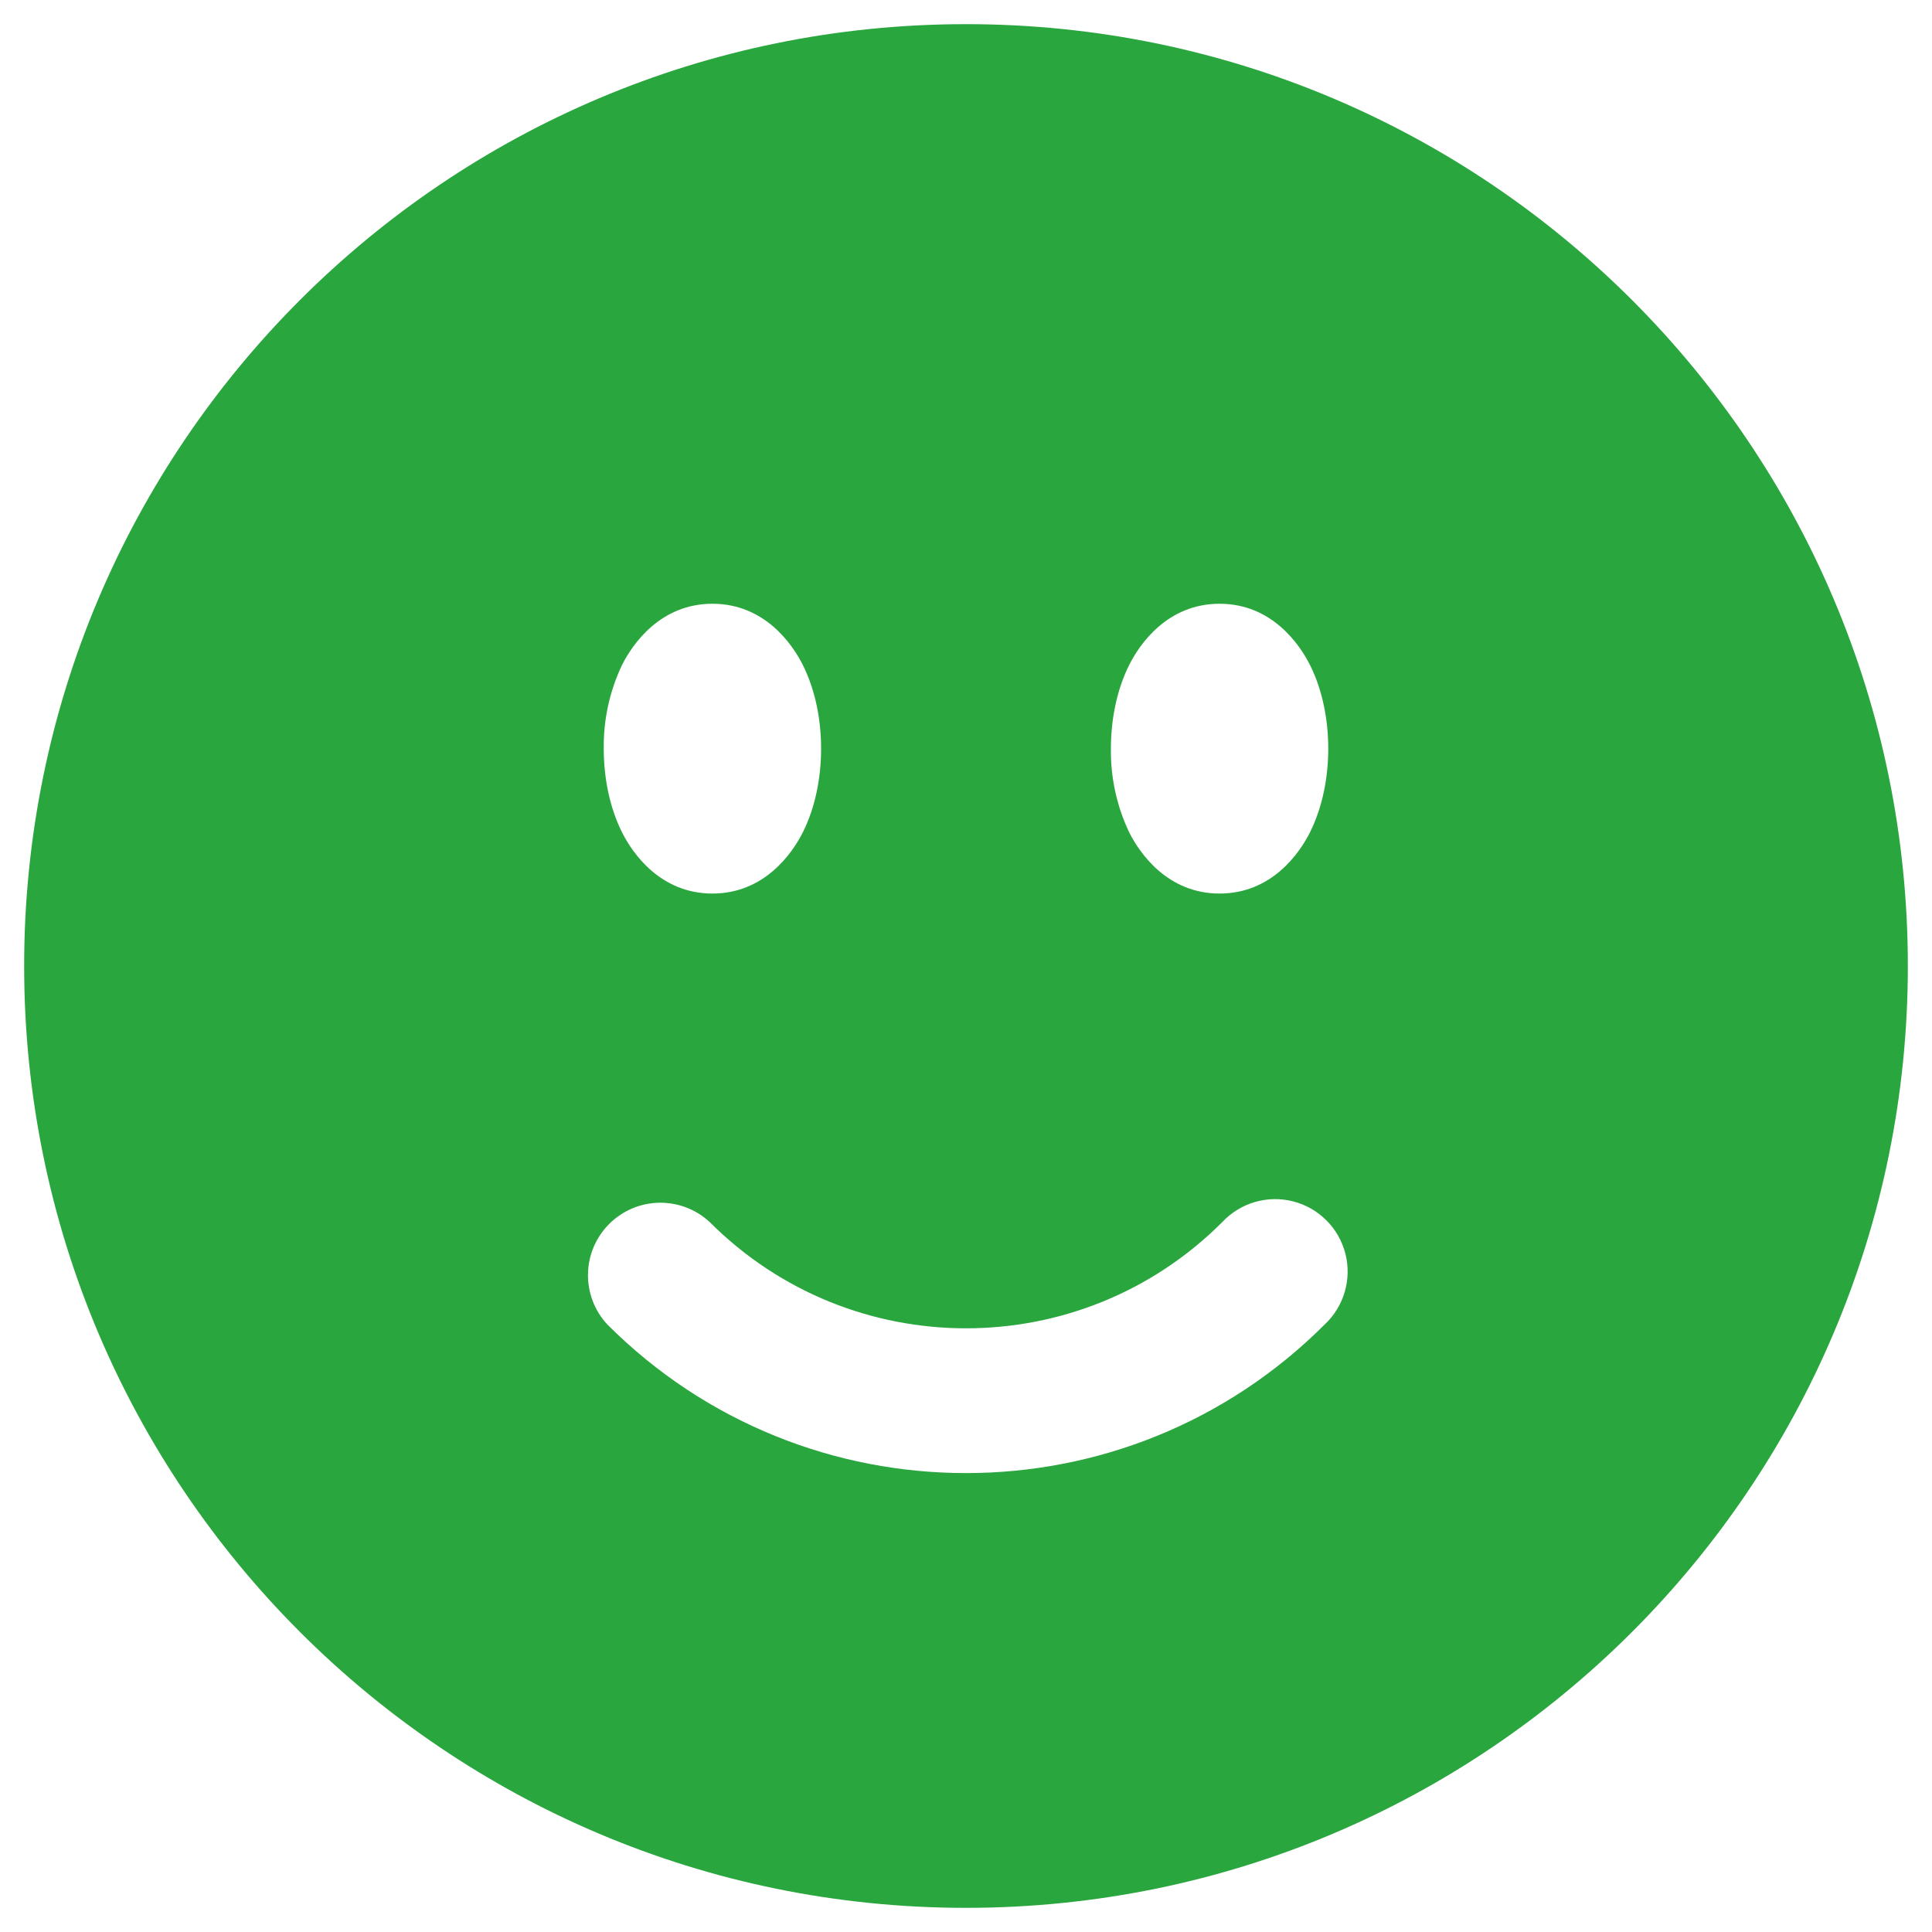
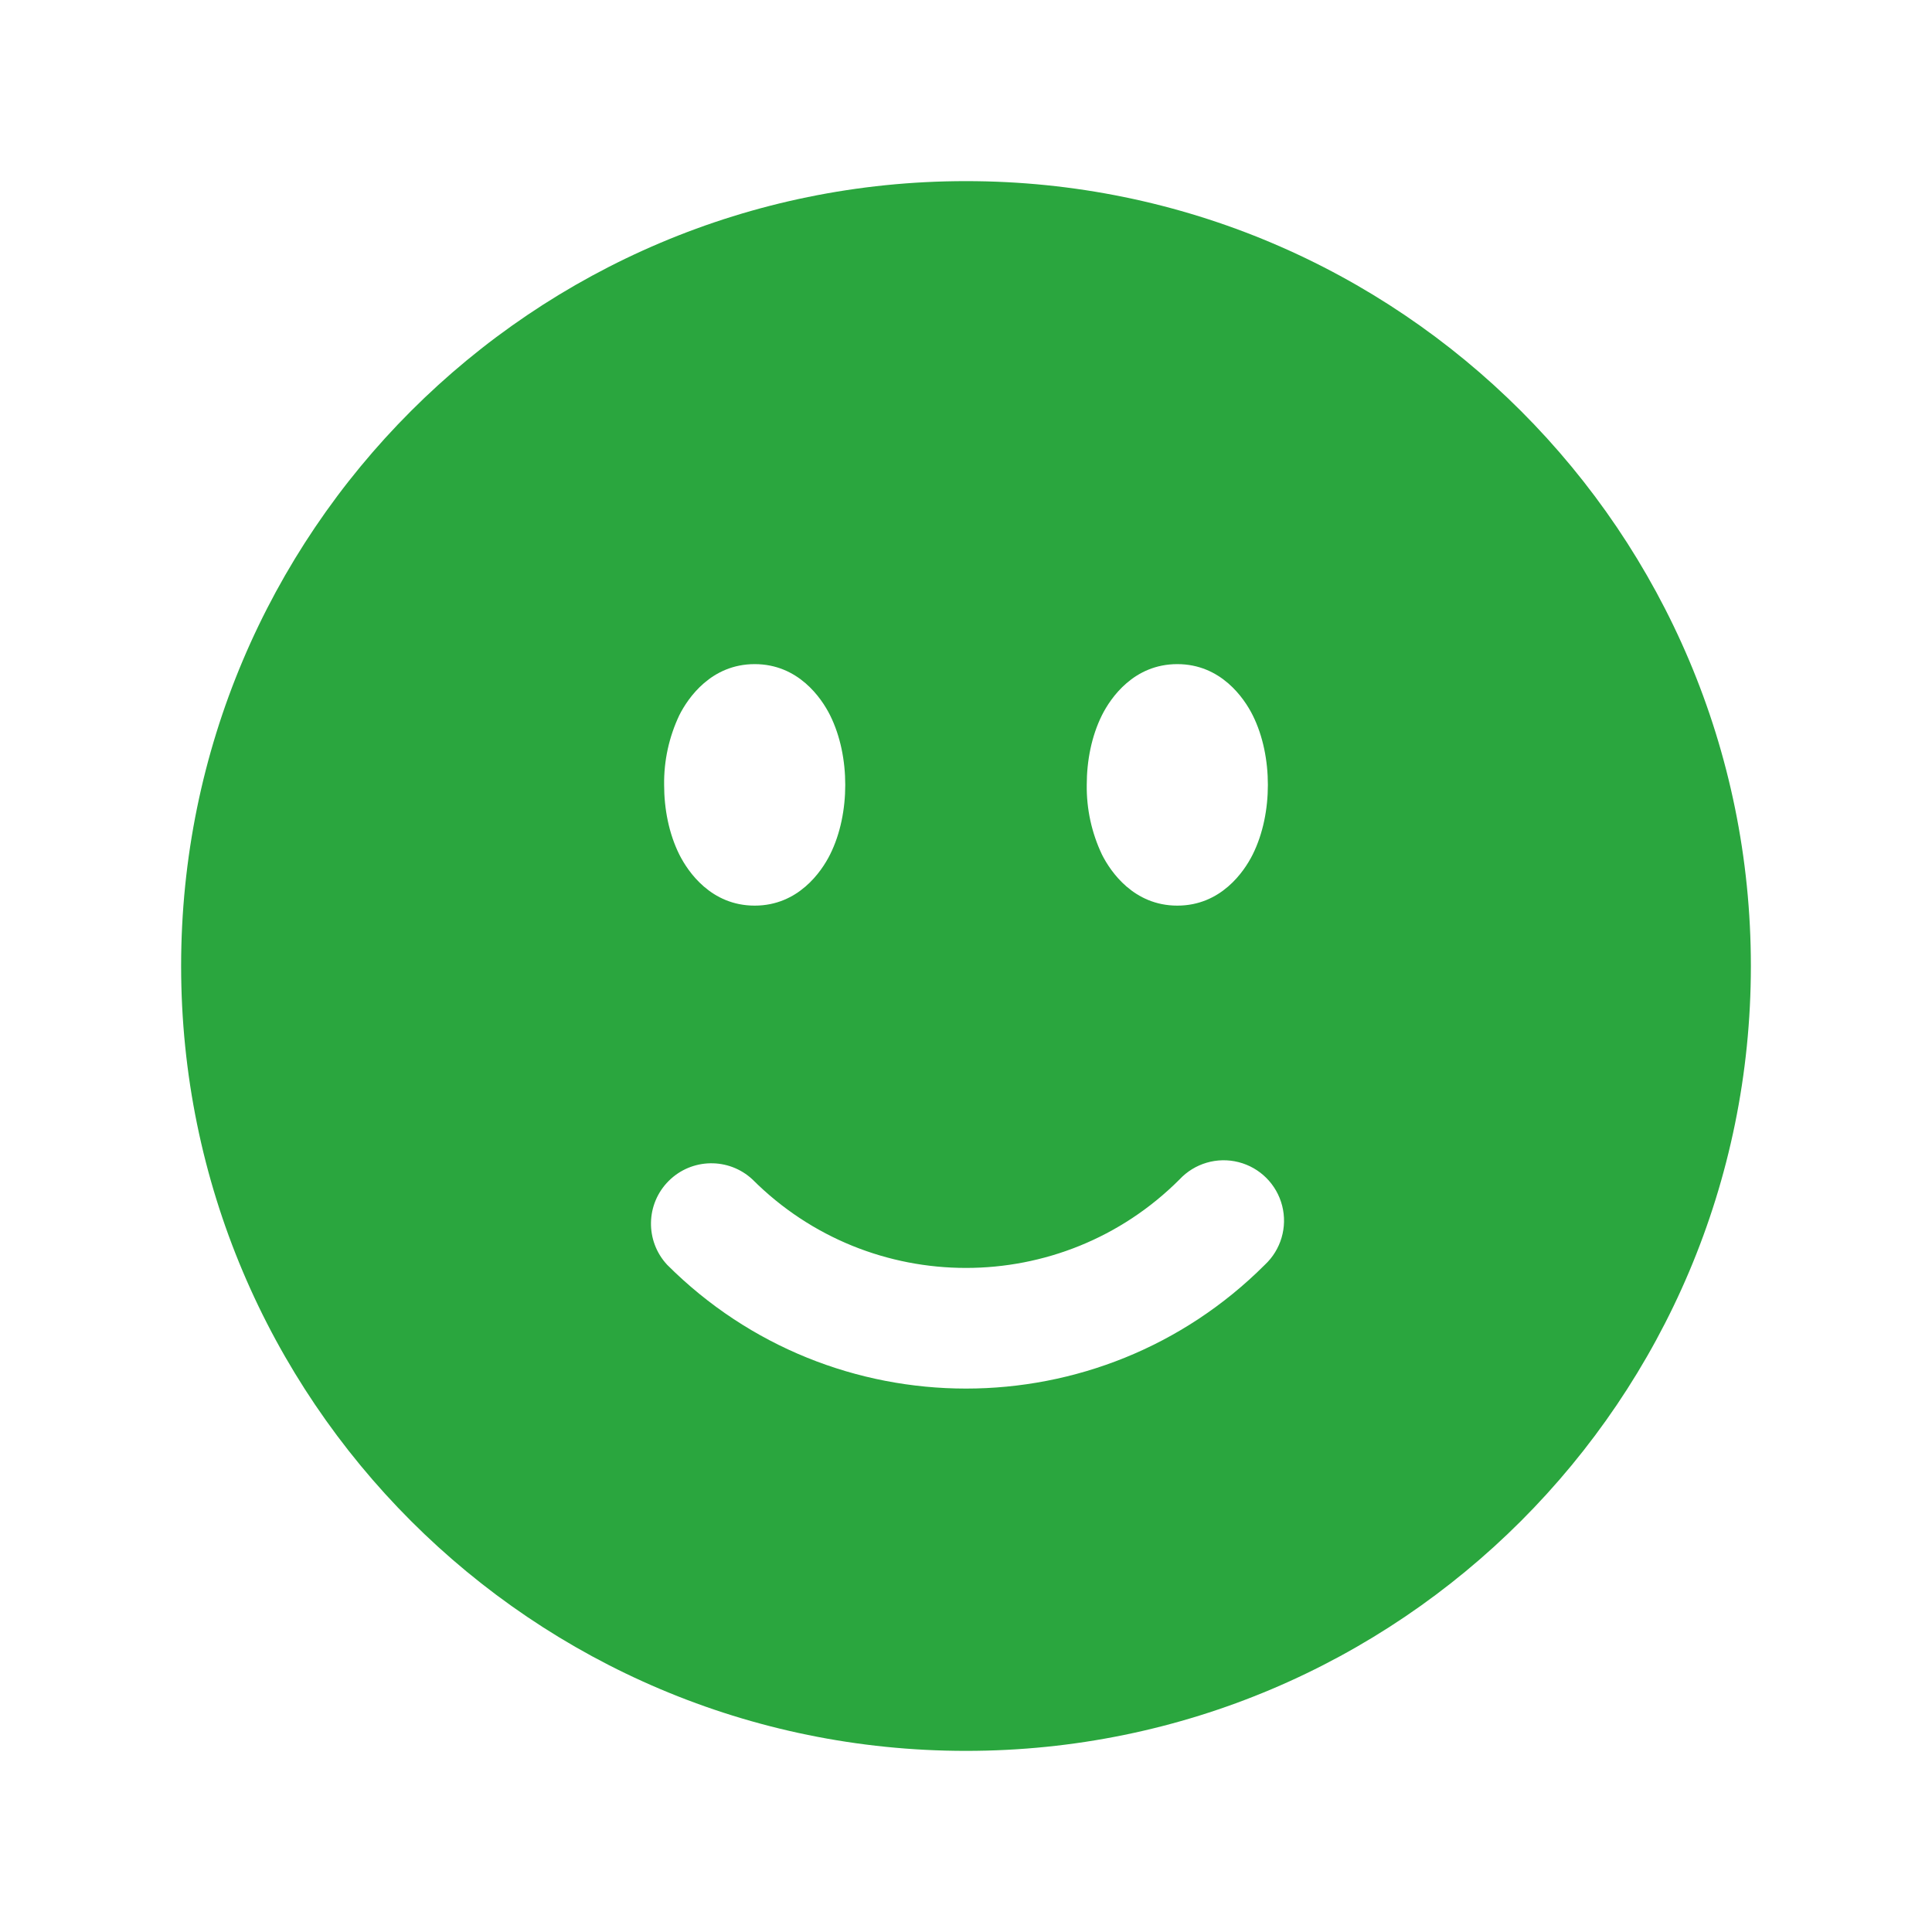
- <svg xmlns="http://www.w3.org/2000/svg" viewBox="2 2 20 20" fill="#2AA63E">
+ <svg xmlns="http://www.w3.org/2000/svg" viewBox="0 0 24 24" fill="#2AA63E">
  <path fill-rule="evenodd" d="M12 2.25c-5.385 0-9.75 4.365-9.75 9.75s4.365 9.75 9.75 9.75 9.75-4.365 9.75-9.75S17.385 2.25 12 2.25Zm-2.625 6c-.54 0-.828.419-.936.634a1.96 1.96 0 0 0-.189.866c0 .298.059.605.189.866.108.215.395.634.936.634.54 0 .828-.419.936-.634.13-.26.189-.568.189-.866 0-.298-.059-.605-.189-.866-.108-.215-.395-.634-.936-.634Zm4.314.634c.108-.215.395-.634.936-.634.54 0 .828.419.936.634.13.26.189.568.189.866 0 .298-.059.605-.189.866-.108.215-.395.634-.936.634-.54 0-.828-.419-.936-.634a1.96 1.96 0 0 1-.189-.866c0-.298.059-.605.189-.866Zm2.023 6.828a.75.75 0 1 0-1.06-1.06 3.75 3.75 0 0 1-5.304 0 .75.75 0 0 0-1.06 1.06 5.25 5.25 0 0 0 7.424 0Z" clip-rule="evenodd" />
</svg>
